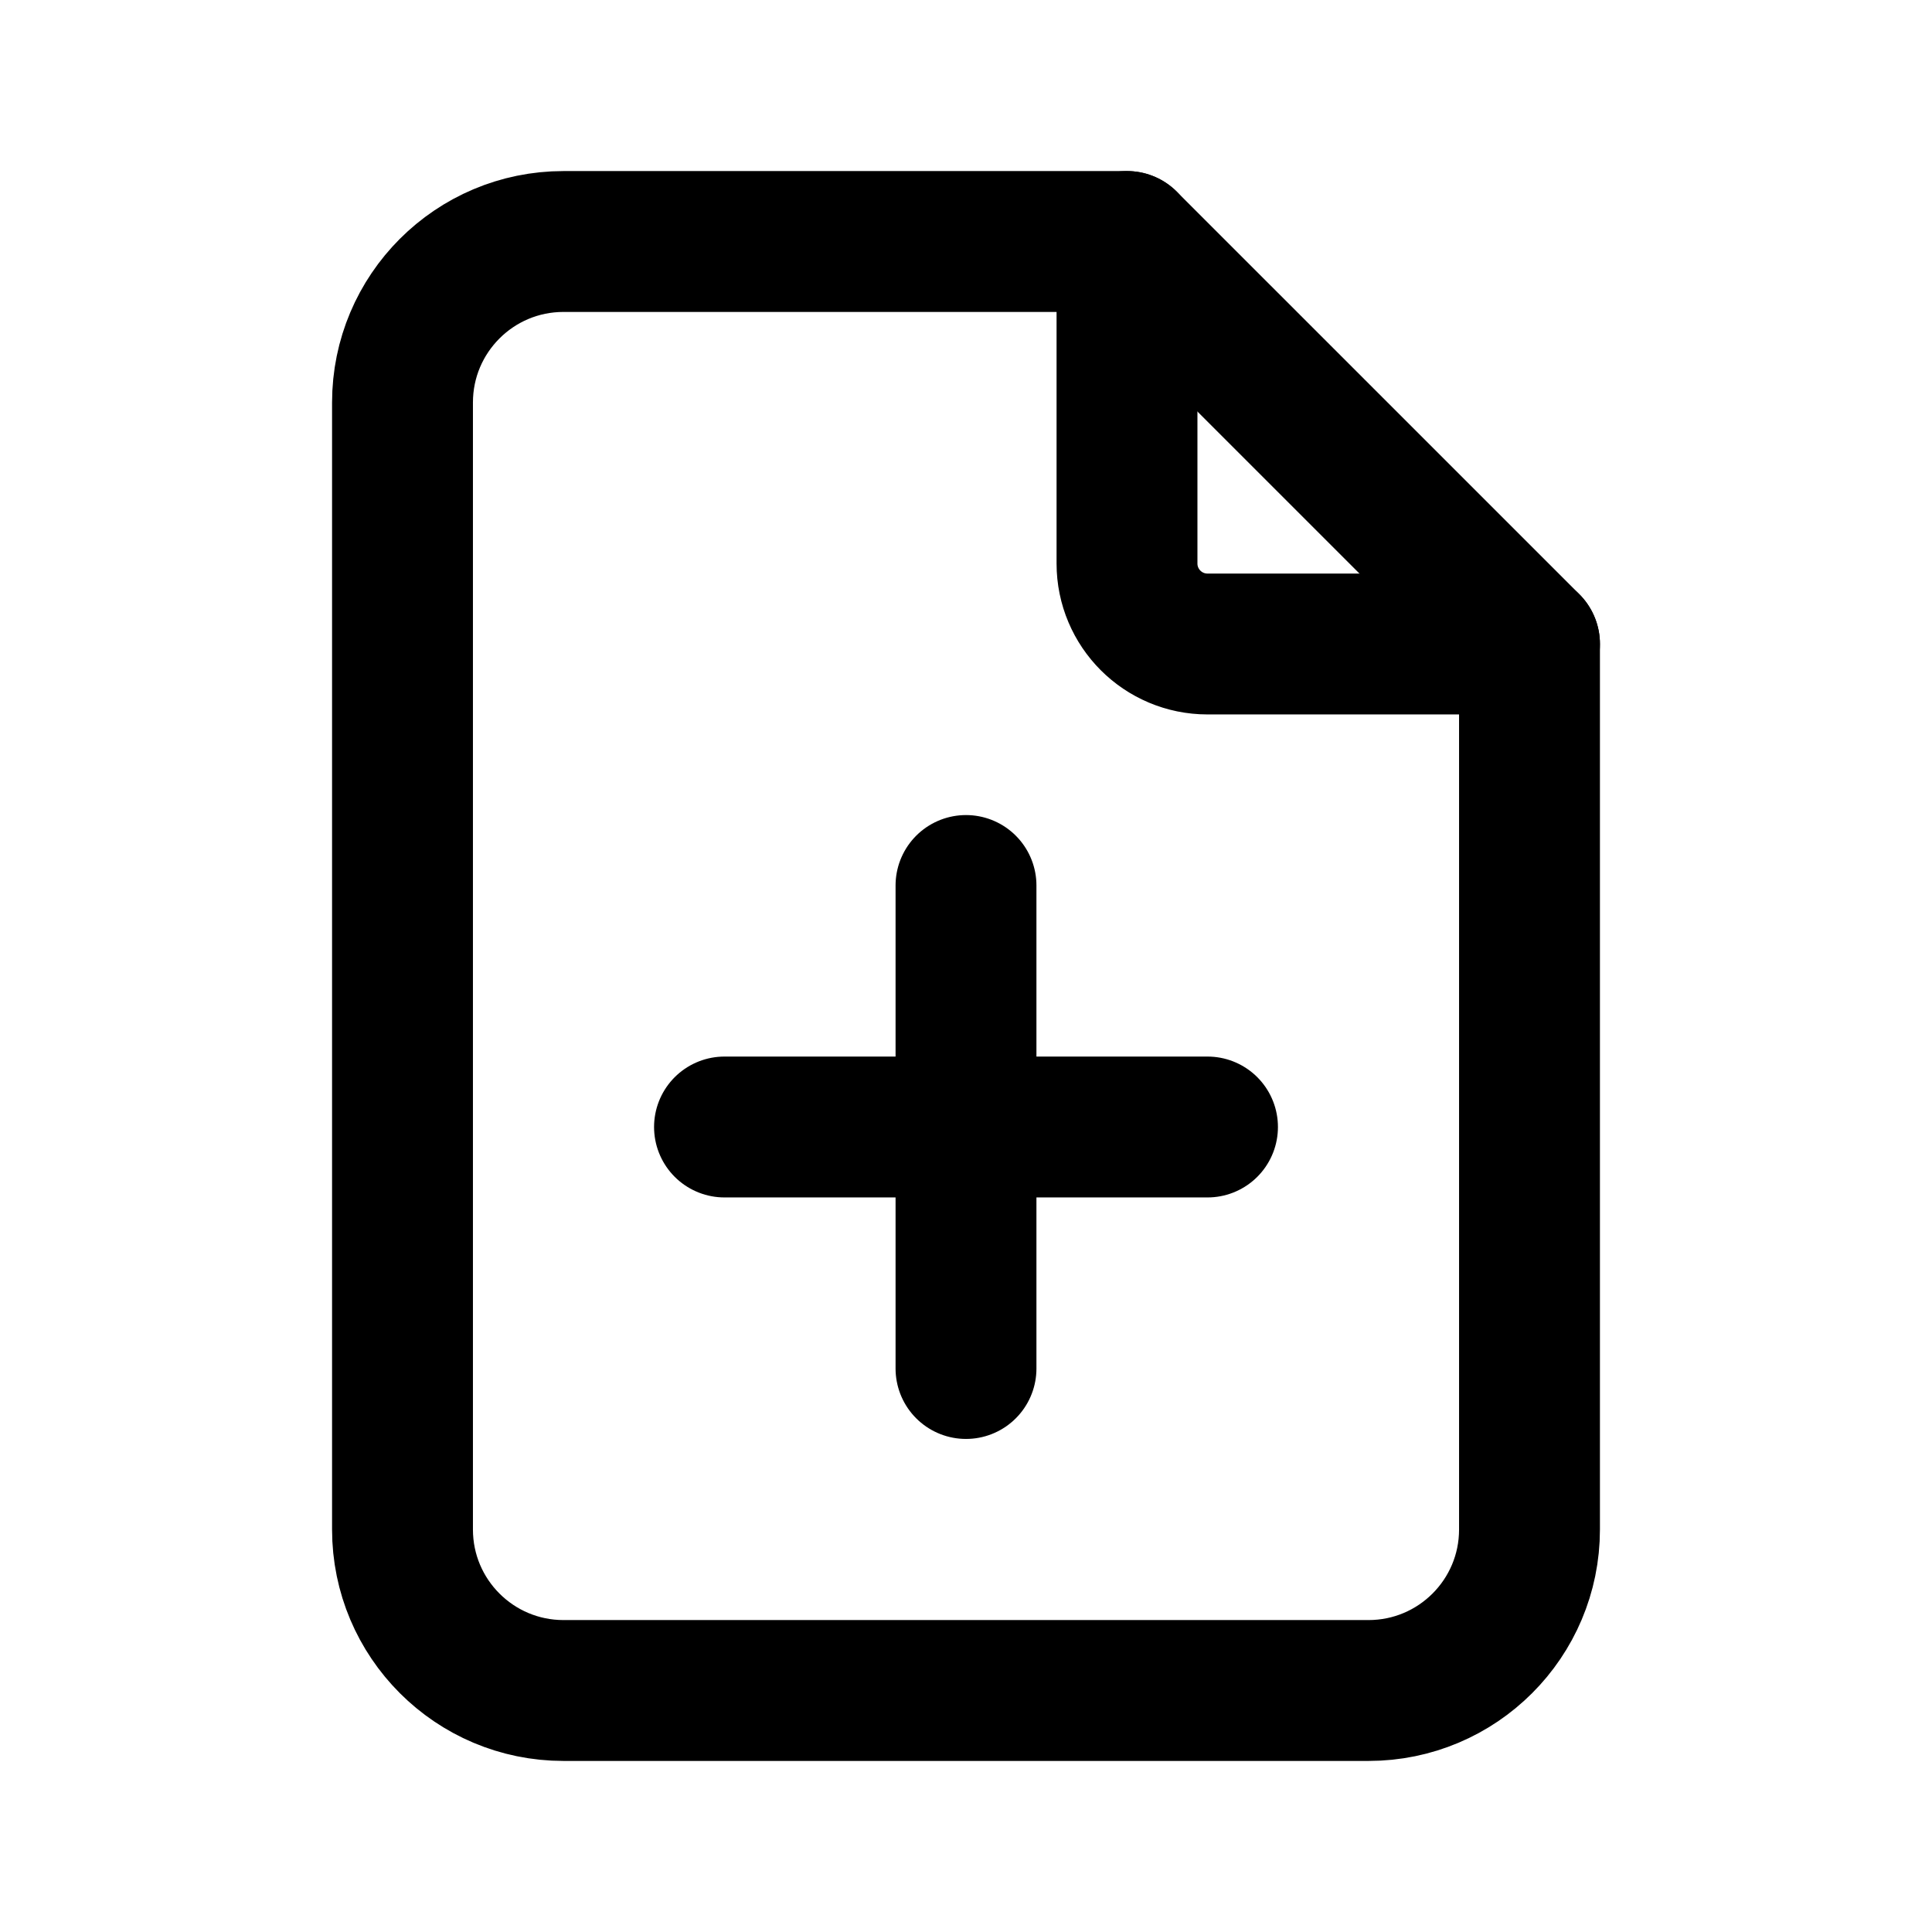
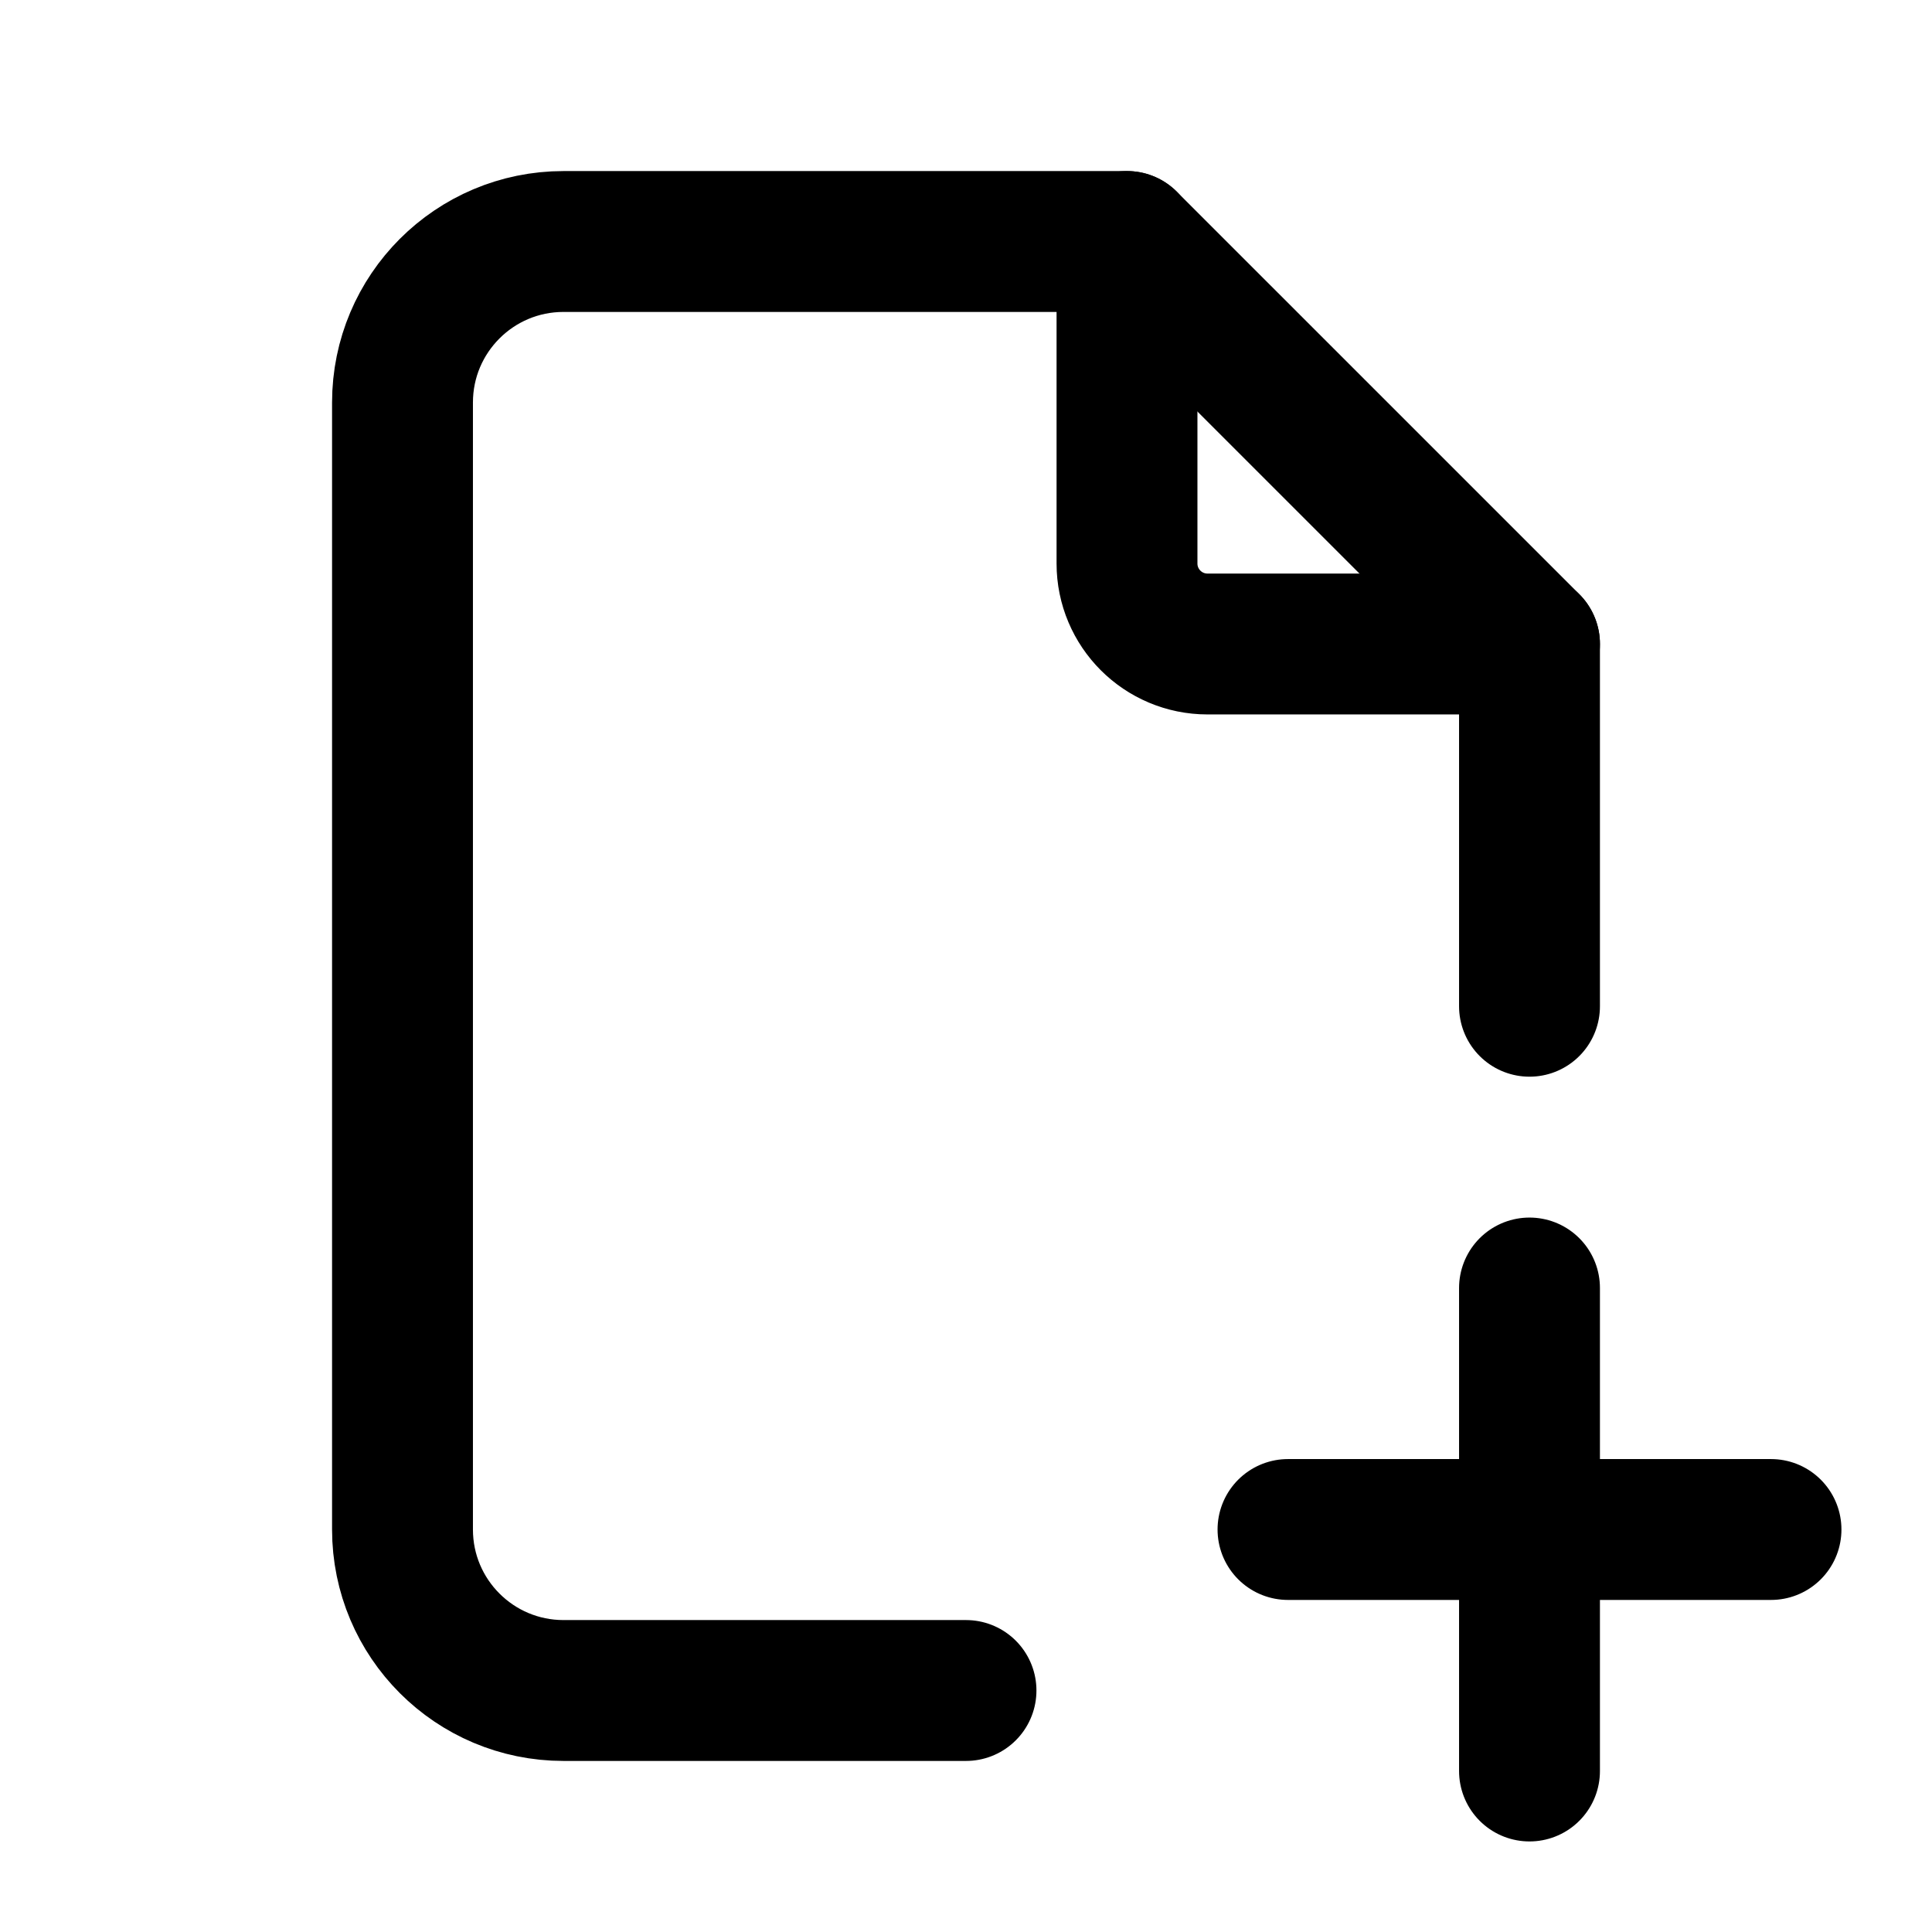
<svg xmlns="http://www.w3.org/2000/svg" width="24" height="24" viewBox="0 0 24 24" fill="none" stroke="currentColor" stroke-width="1.75" stroke-linecap="round" stroke-linejoin="round">
  <path d="M14 3v4a1 1 0 0 0 1 1h4" />
-   <path d="M17 21h-10a2 2 0 0 1 -2 -2v-14a2 2 0 0 1 2 -2h7l5 5v11a2 2 0 0 1 -2 2" />
-   <path d="M12 11l0 6" />
-   <path d="M9 14l6 0" />
+   <path d="M12 21h-5a2 2 0 0 1 -2 -2v-14a2 2 0 0 1 2 -2h7l5 5v4.5" />
+   <path d="M16 19h6" />
+   <path d="M19 16v6" />
</svg>
